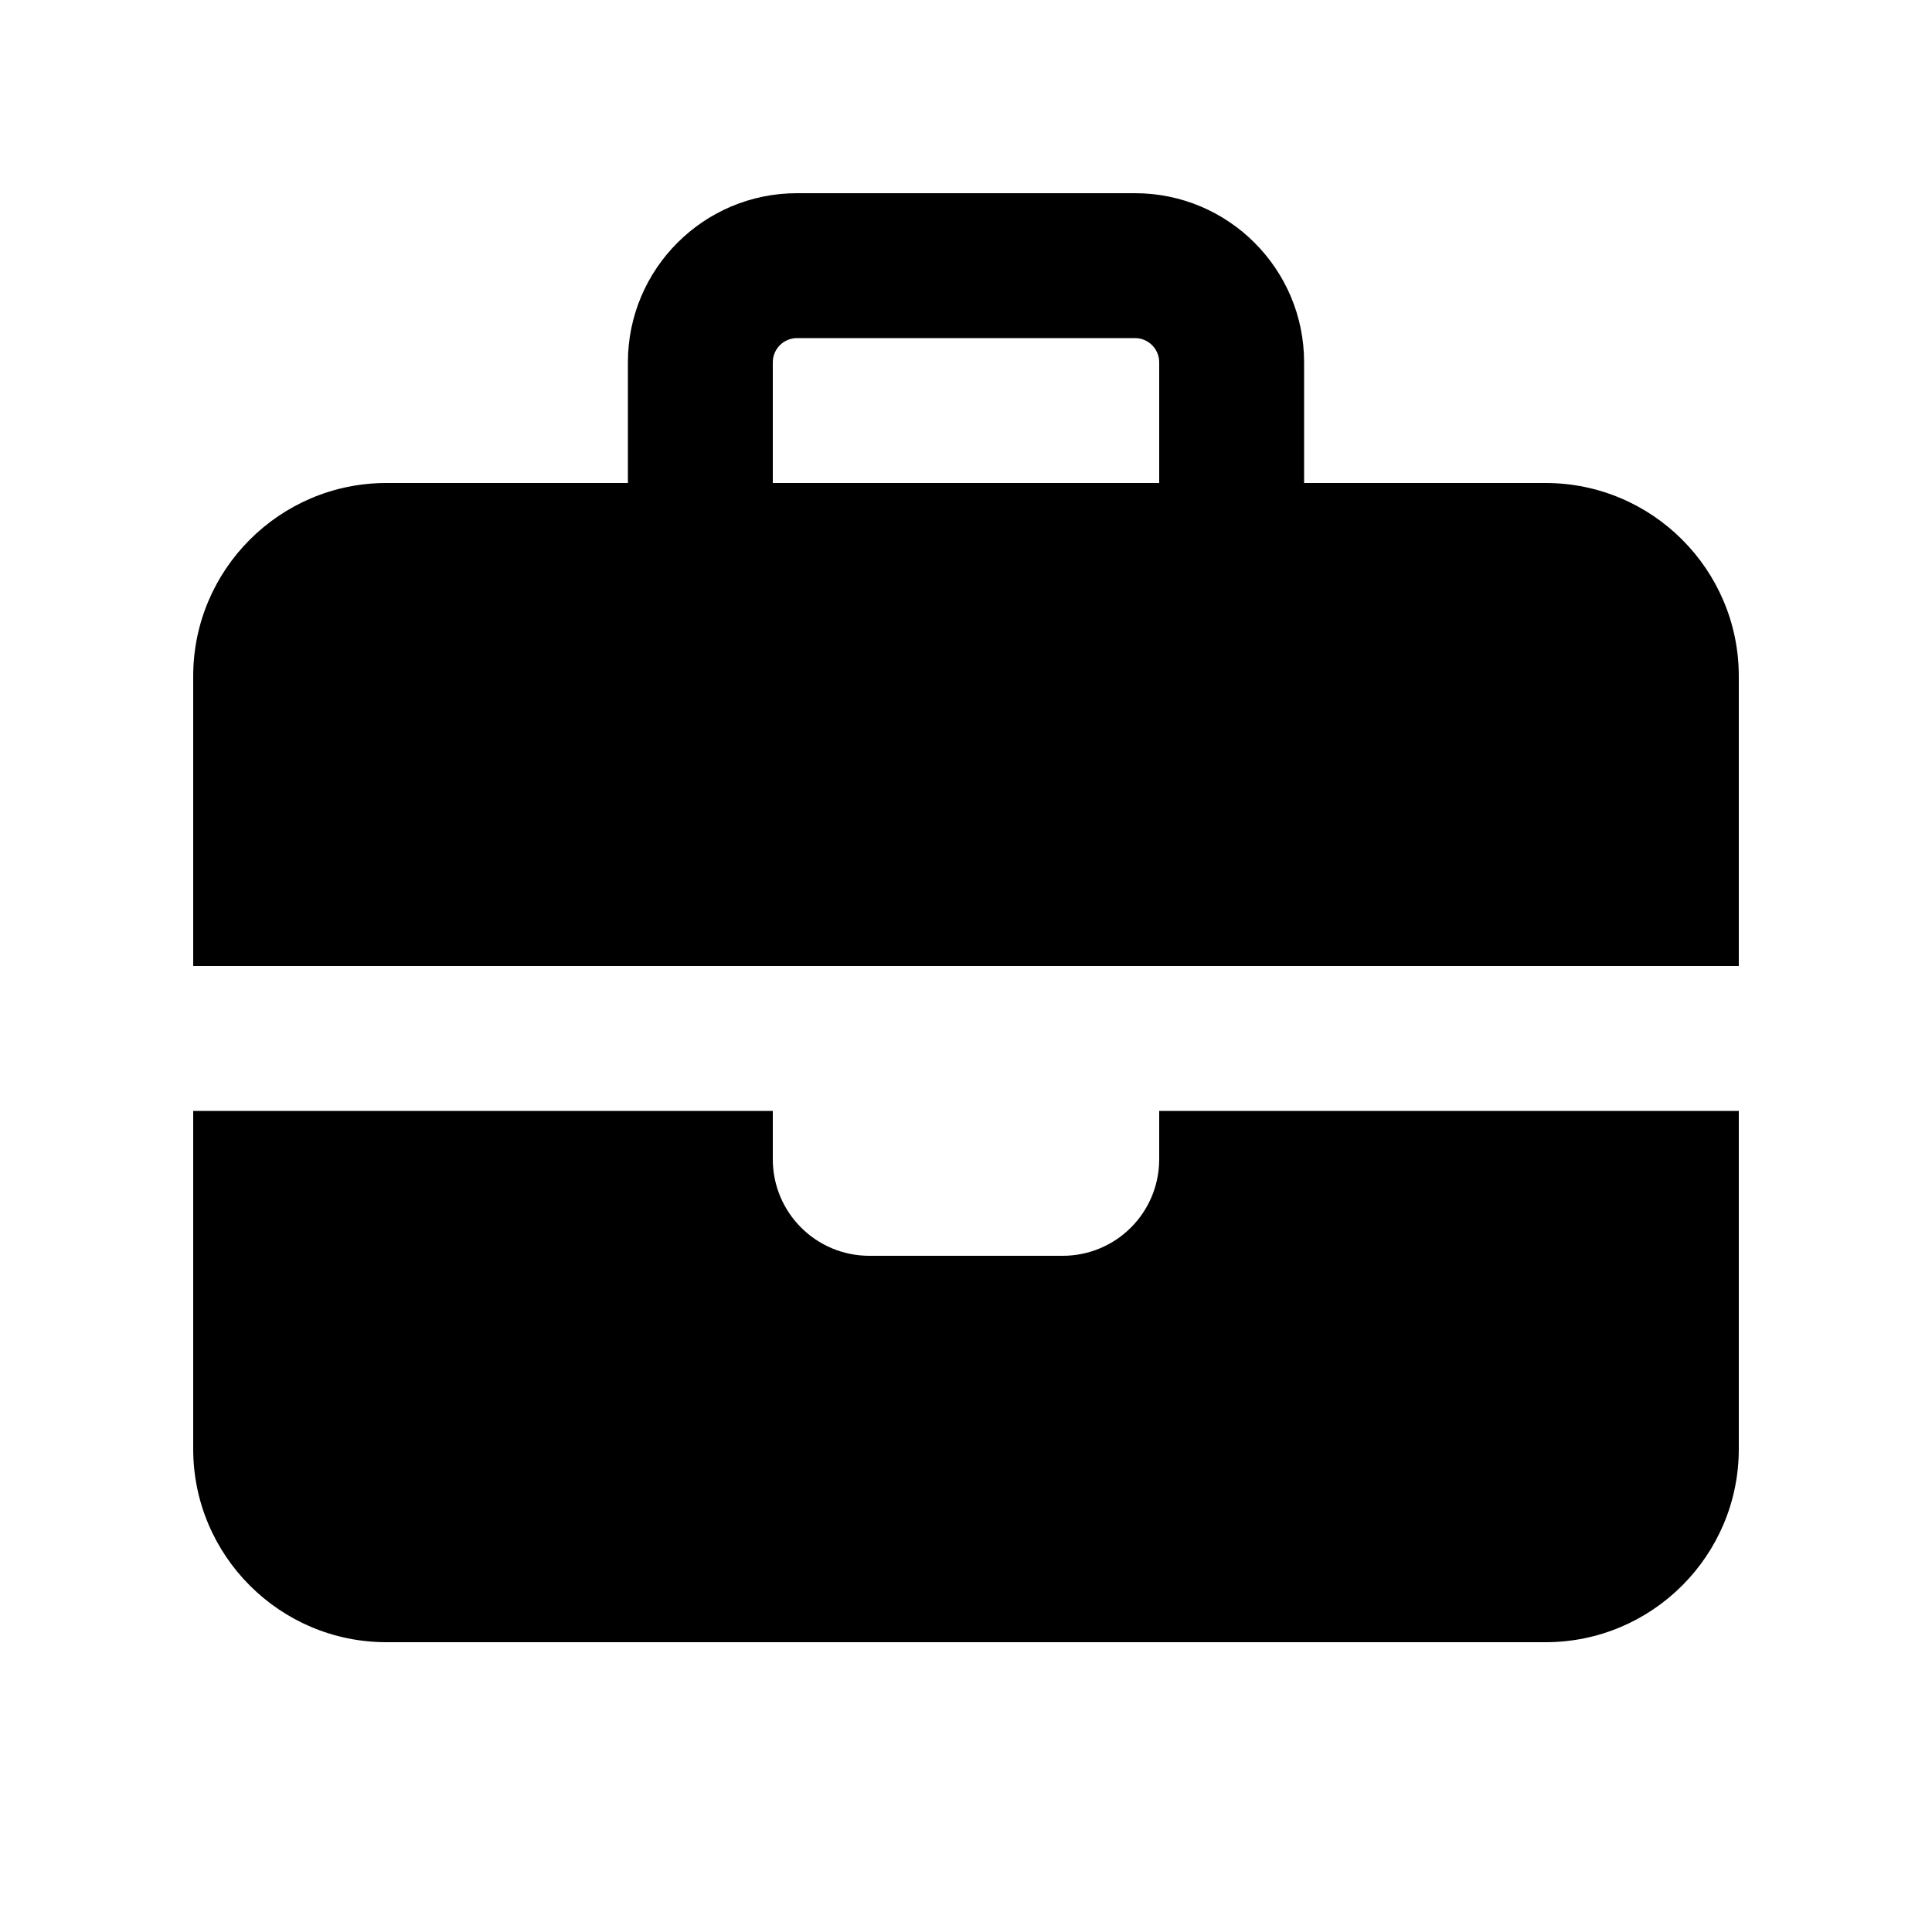
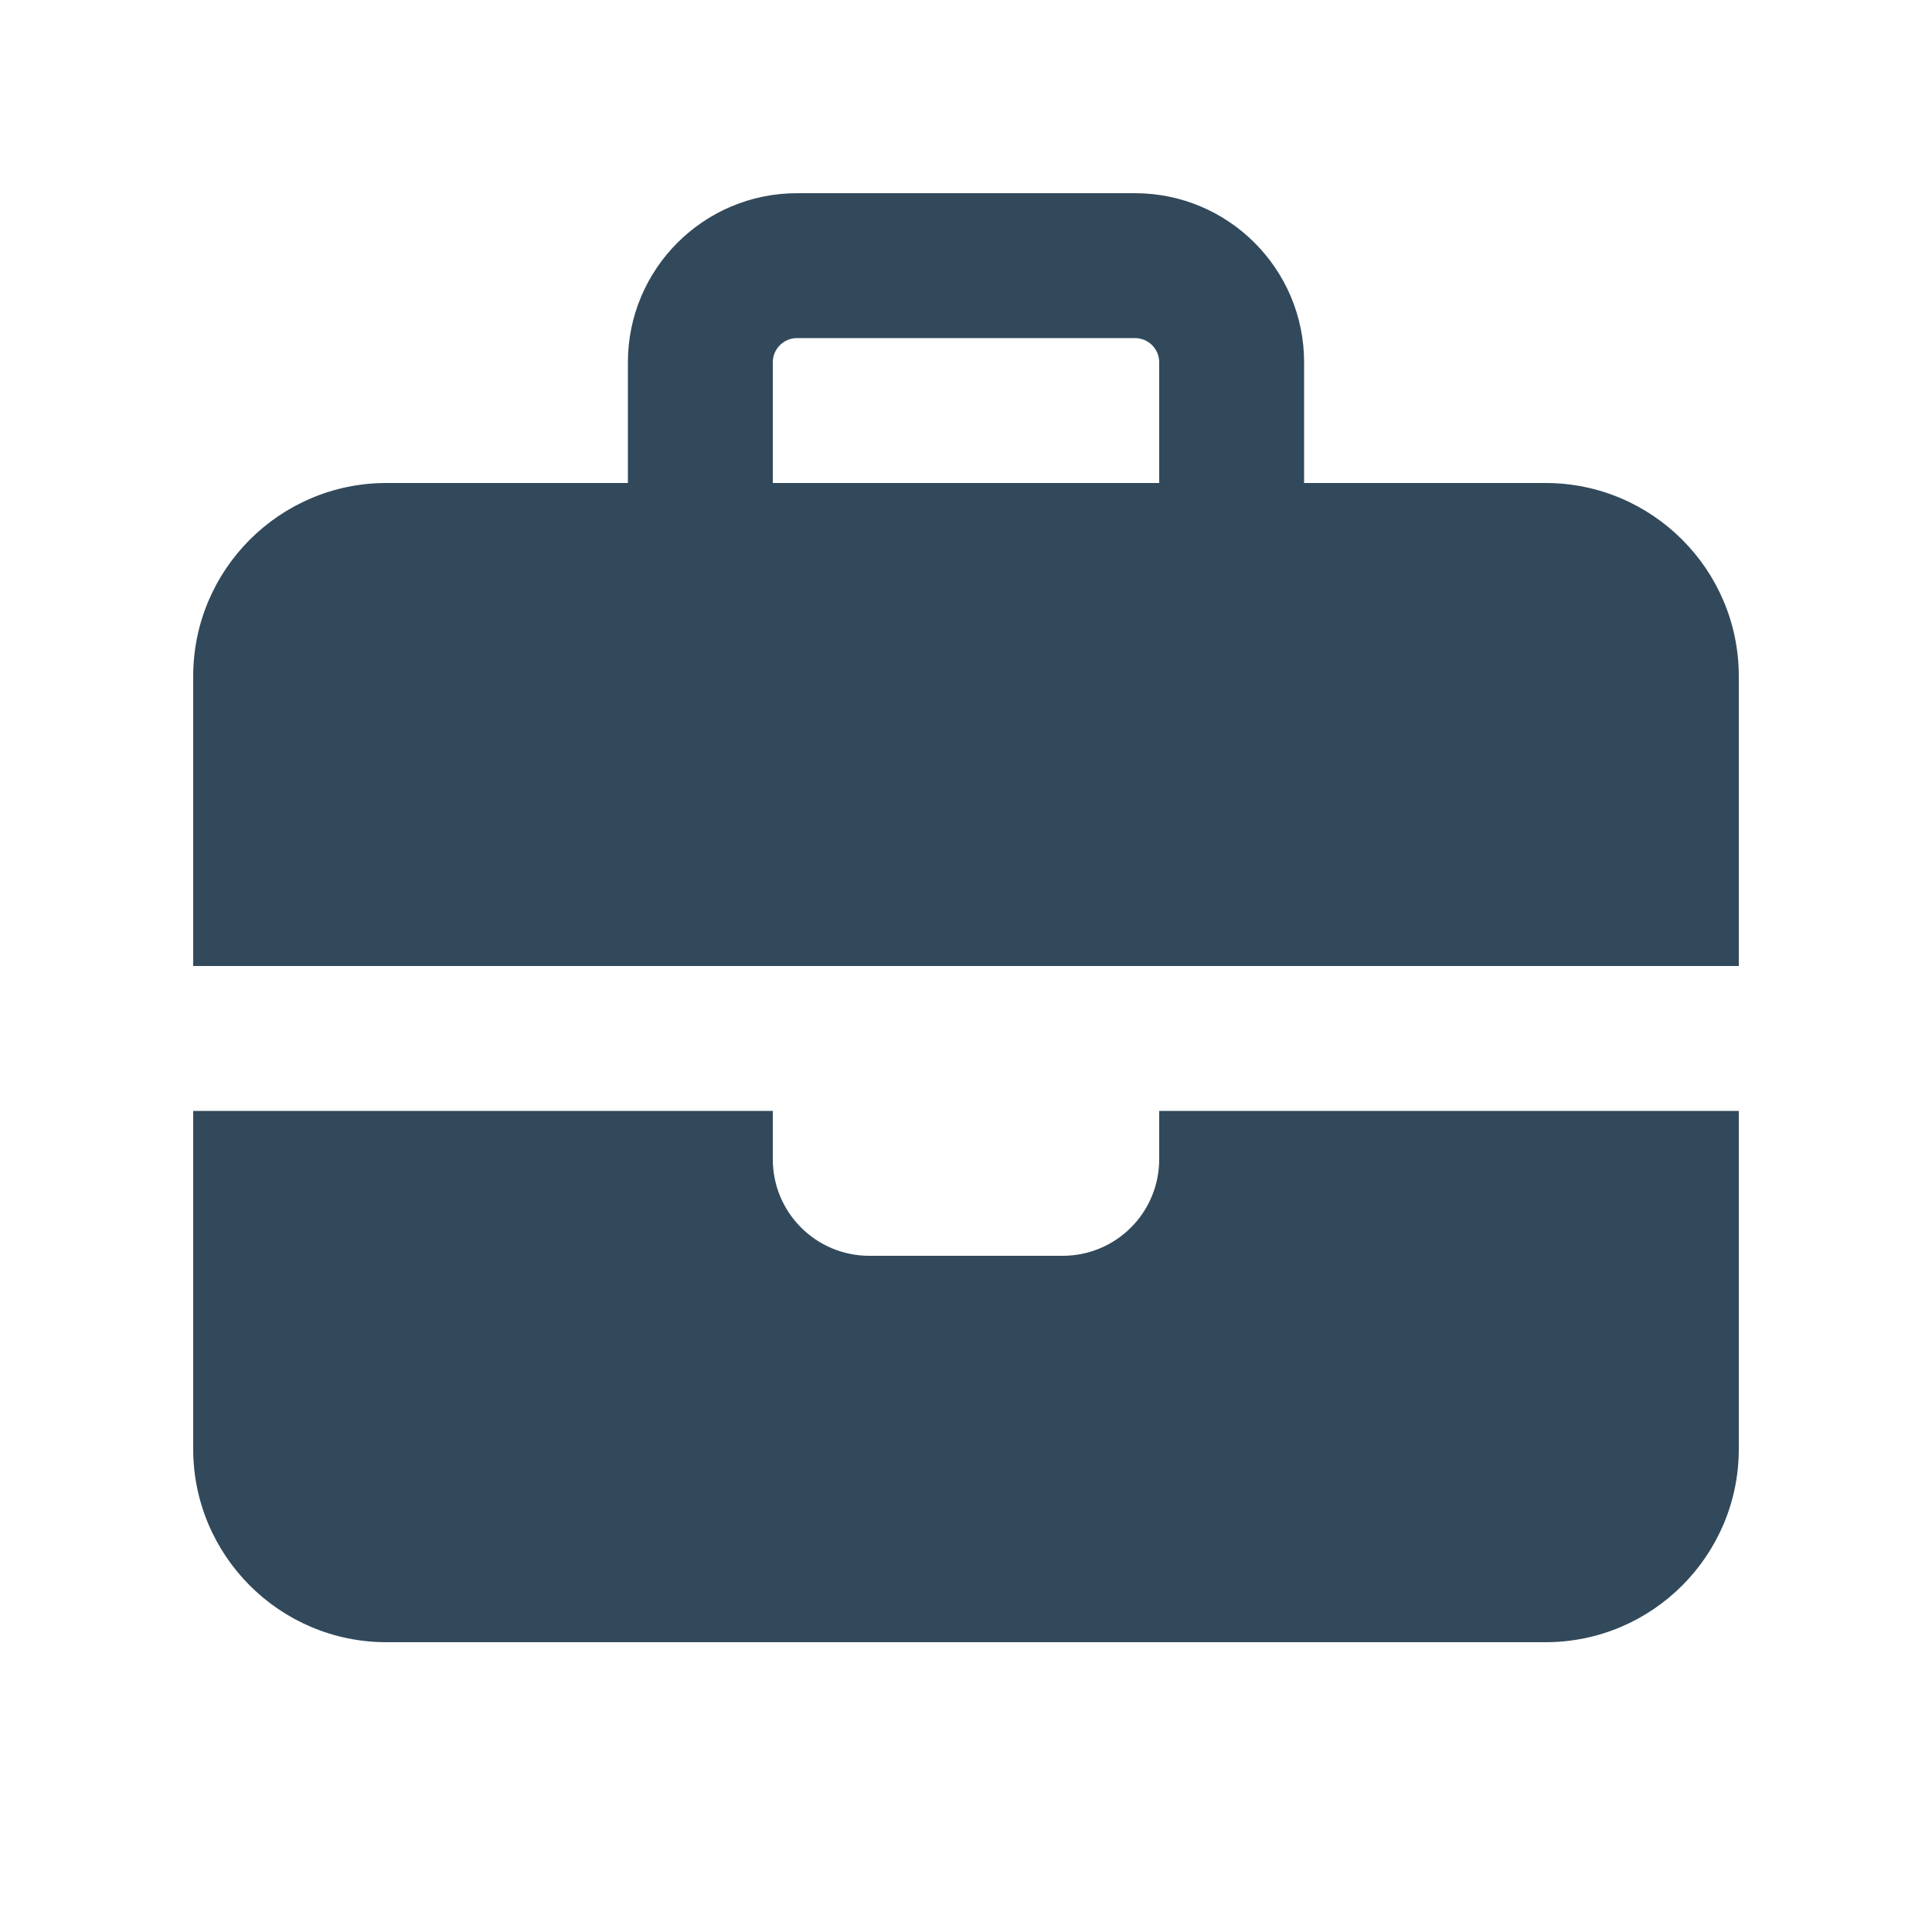
<svg xmlns="http://www.w3.org/2000/svg" viewBox="0 0 640 640">
-   <path d="M264 112L376 112C380.4 112 384 115.6 384 120L384 160L256 160L256 120C256 115.6 259.6 112 264 112zM208 120L208 160L128 160C92.7 160 64 188.7 64 224L64 320L576 320L576 224C576 188.7 547.3 160 512 160L432 160L432 120C432 89.1 406.9 64 376 64L264 64C233.1 64 208 89.1 208 120zM576 368L384 368L384 384C384 401.7 369.7 416 352 416L288 416C270.3 416 256 401.7 256 384L256 368L64 368L64 480C64 515.3 92.7 544 128 544L512 544C547.3 544 576 515.3 576 480L576 368z" />
+   <path fill="#32495b" d="M264 112L376 112C380.4 112 384 115.6 384 120L384 160L256 160L256 120C256 115.6 259.6 112 264 112zM208 120L208 160L128 160C92.7 160 64 188.7 64 224L64 320L576 320L576 224C576 188.7 547.3 160 512 160L432 160L432 120C432 89.1 406.9 64 376 64L264 64C233.1 64 208 89.1 208 120zM576 368L384 368L384 384C384 401.7 369.7 416 352 416L288 416C270.3 416 256 401.7 256 384L256 368L64 368L64 480C64 515.3 92.7 544 128 544L512 544C547.3 544 576 515.3 576 480L576 368z" />
</svg>
